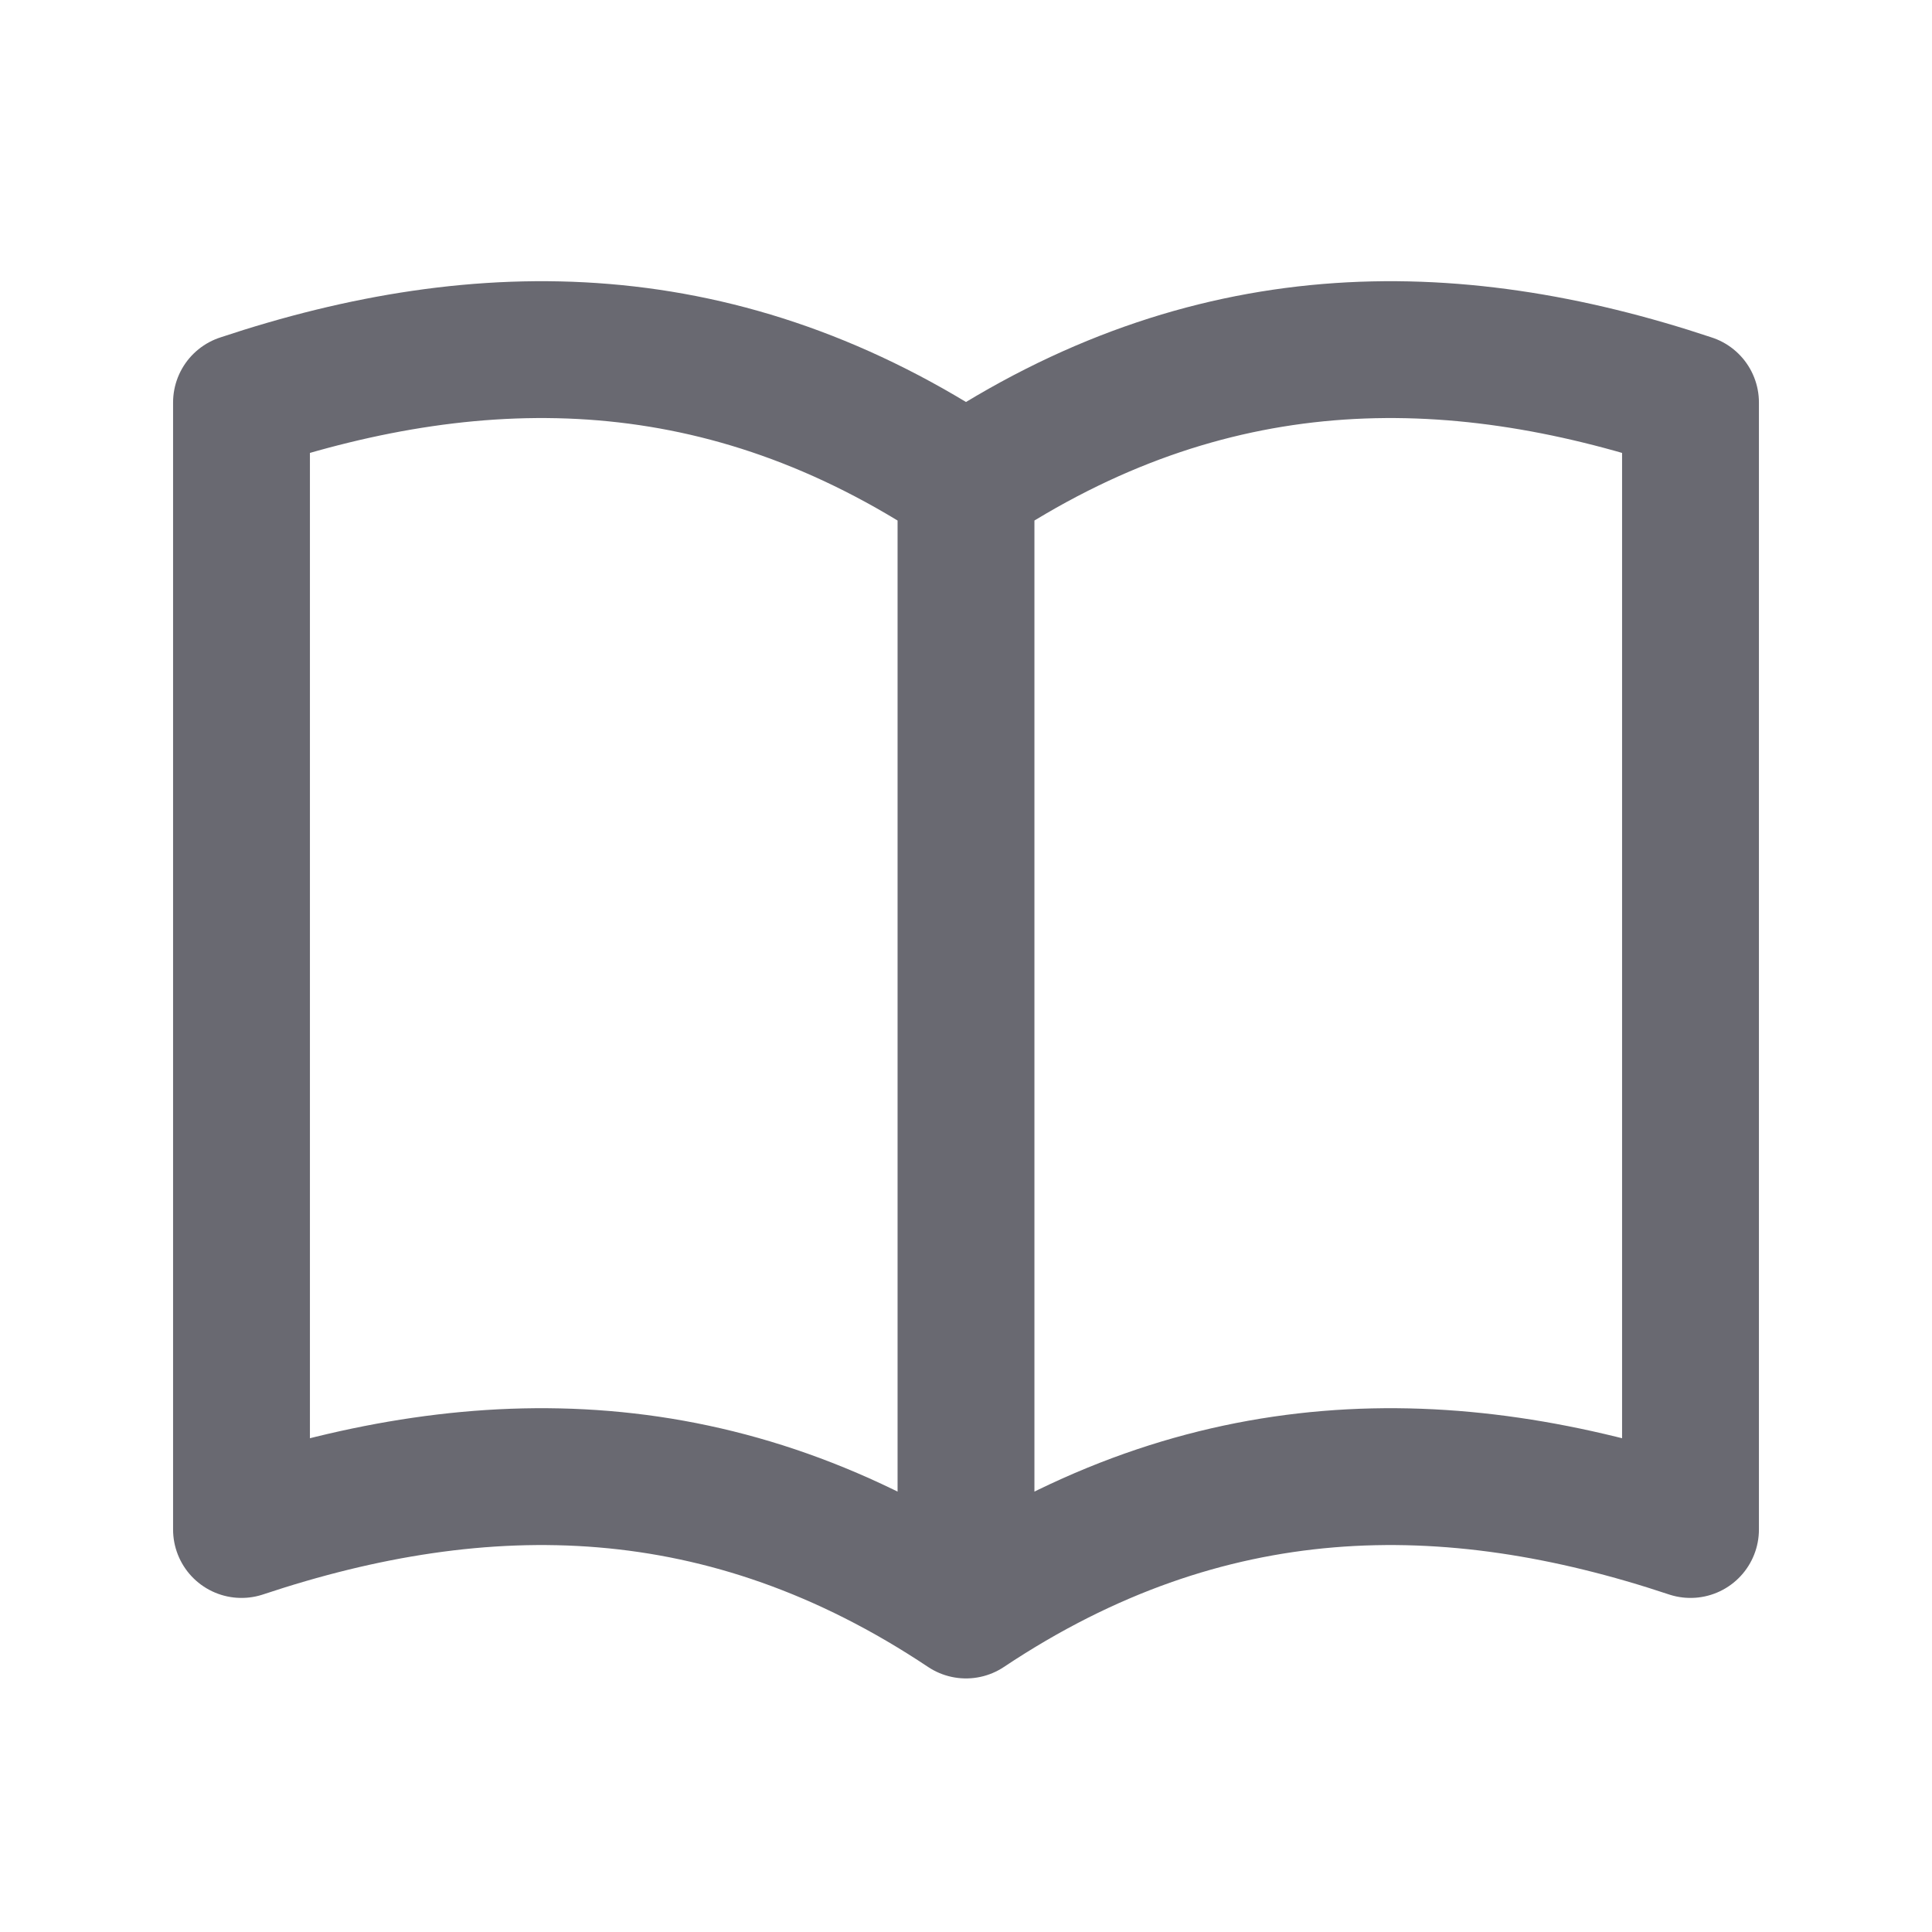
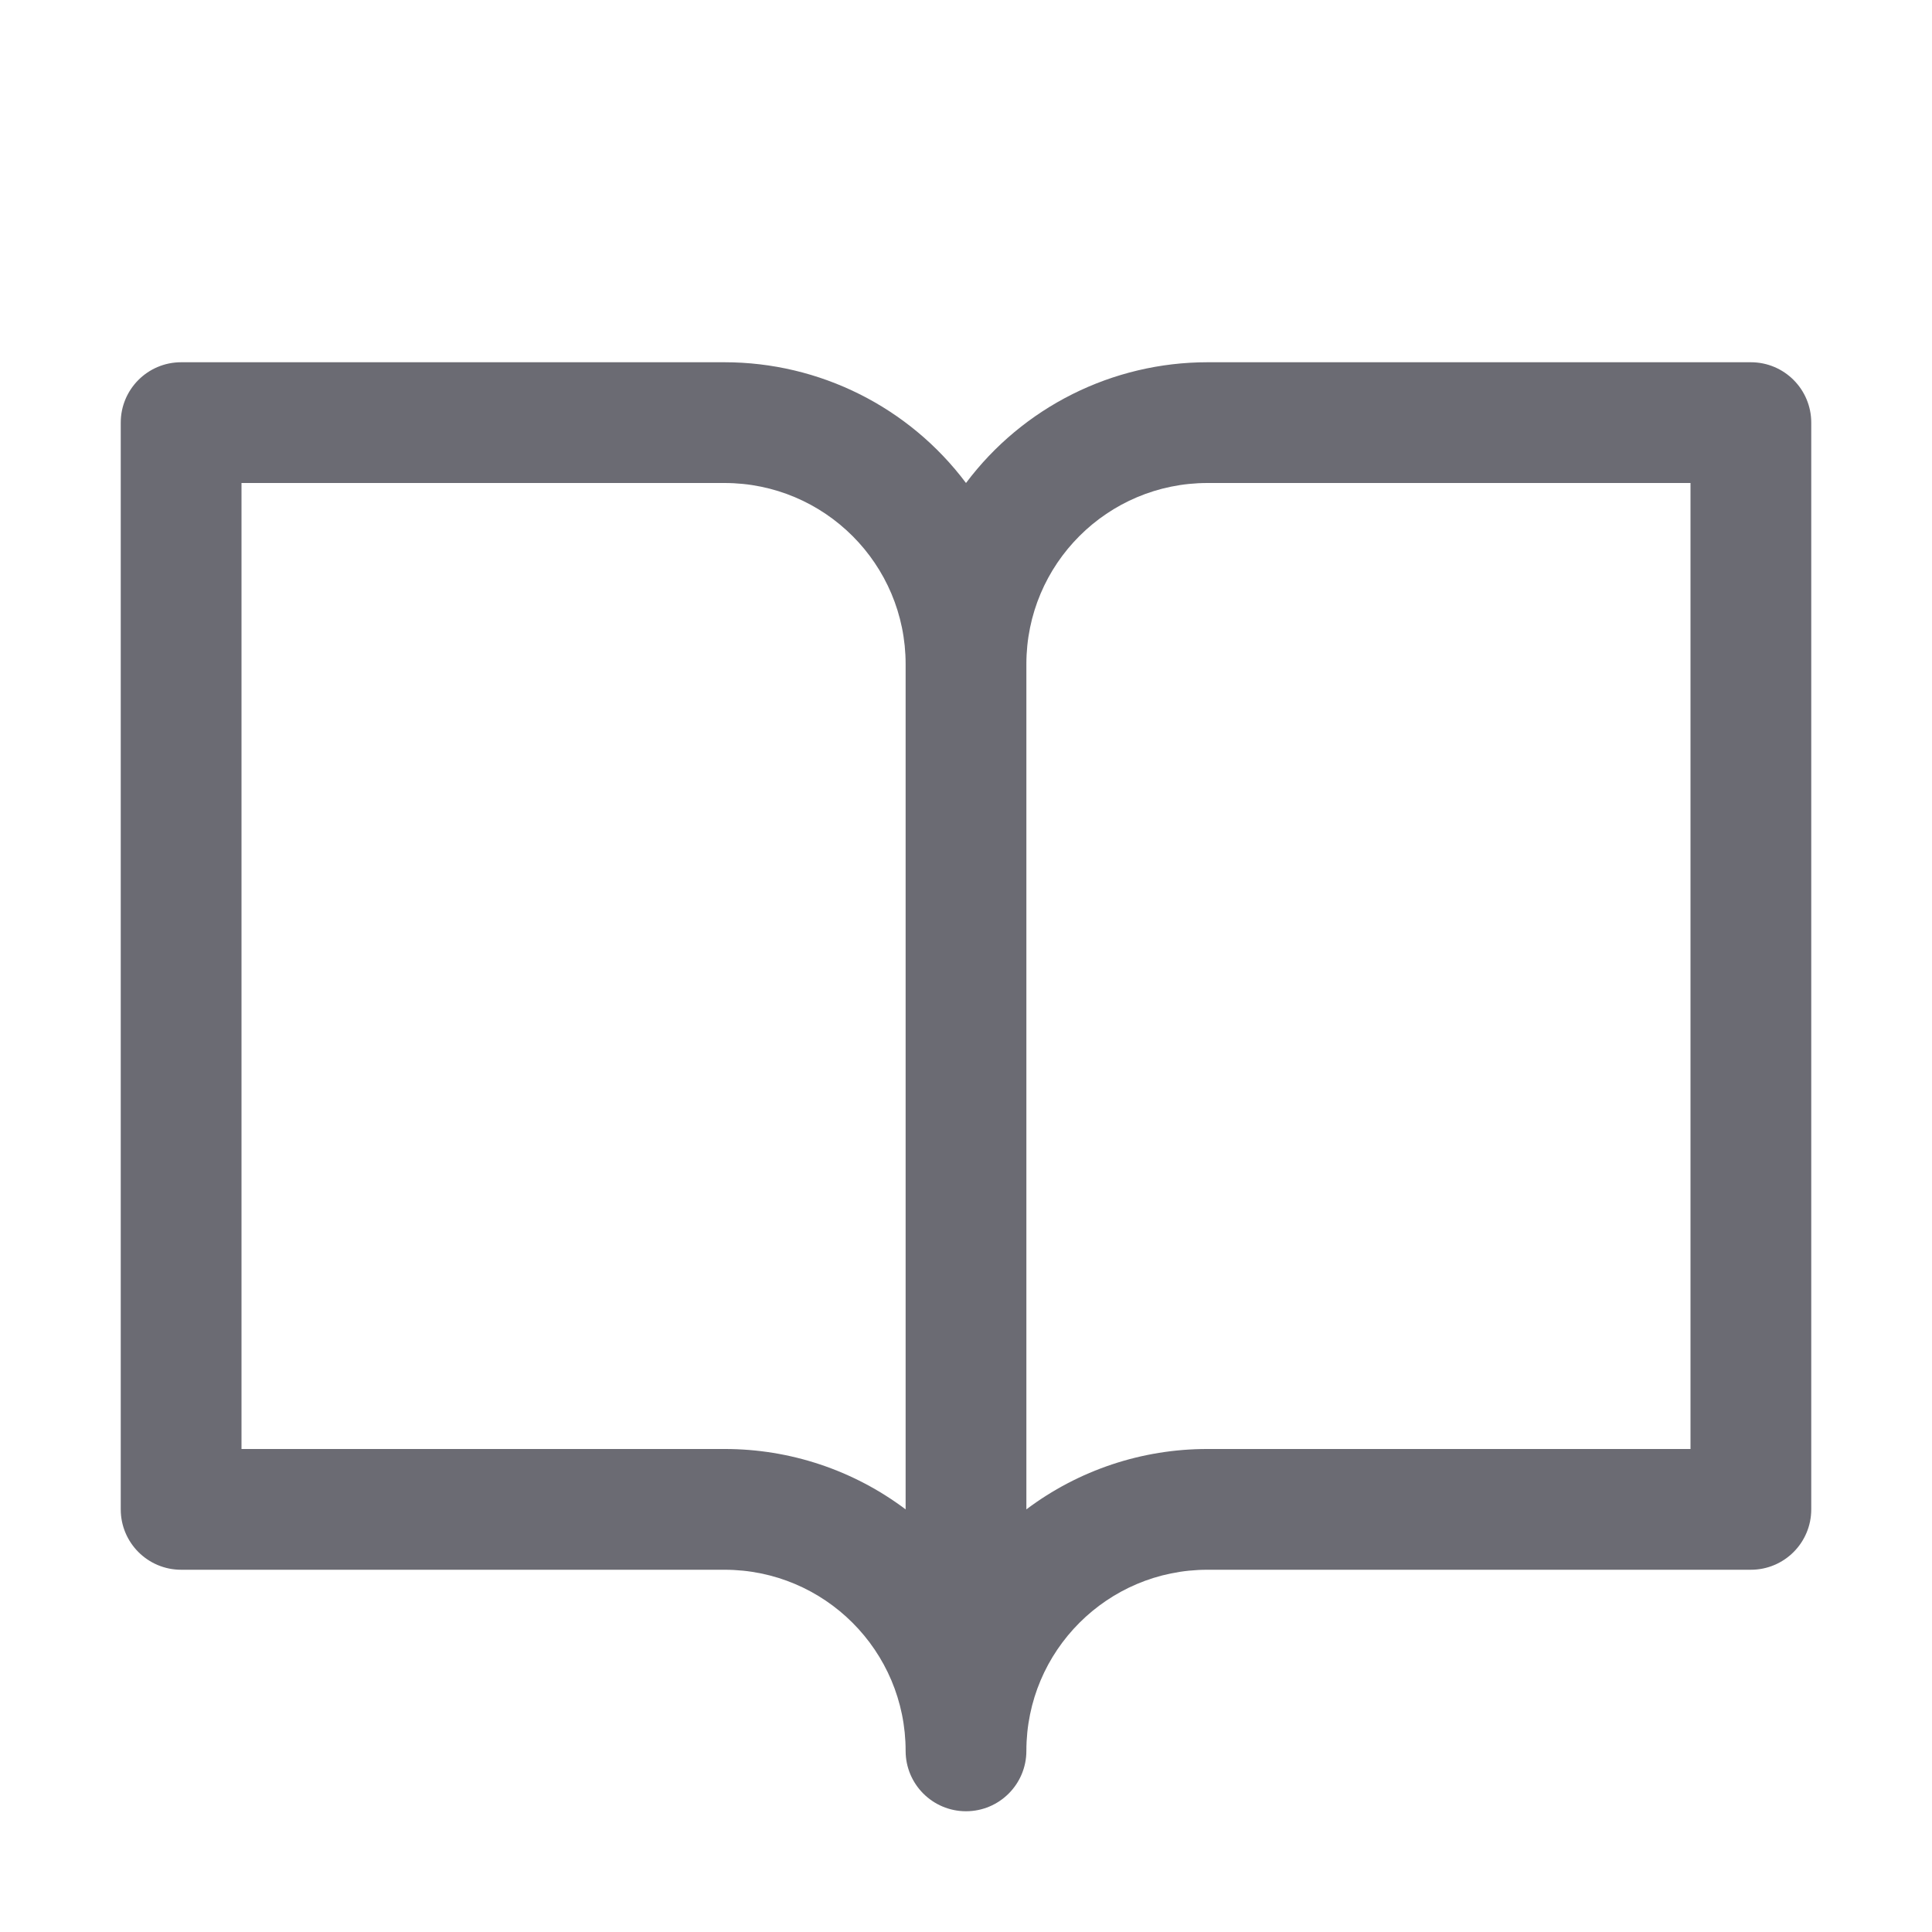
- <svg xmlns="http://www.w3.org/2000/svg" viewBox="0 0 24 24" fill="none" stroke="#696971" stroke-width="1.7" stroke-linecap="round" stroke-linejoin="round">
-   <path d="M12 6c-3-2-6-2-9-1v14c3-1 6-1 9 1 3-2 6-2 9-1V5c-3-1-6-1-9 1Zm0 0v14" />
+ <svg xmlns="http://www.w3.org/2000/svg" viewBox="0 0 256 256" aria-hidden="true">
+   <path fill="#6b6b73" d="M232 48h-72a40 40 0 0 0-32 16a40 40 0 0 0-32-16H24a8 8 0 0 0-8 8v144a8 8 0 0 0 8 8h72a24 24 0 0 1 24 24a8 8 0 0 0 16 0a24 24 0 0 1 24-24h72a8 8 0 0 0 8-8V56a8 8 0 0 0-8-8M96 192H32V64h64a24 24 0 0 1 24 24v112a39.8 39.8 0 0 0-24-8m128 0h-64a39.8 39.8 0 0 0-24 8V88a24 24 0 0 1 24-24h64Z" />
</svg>
